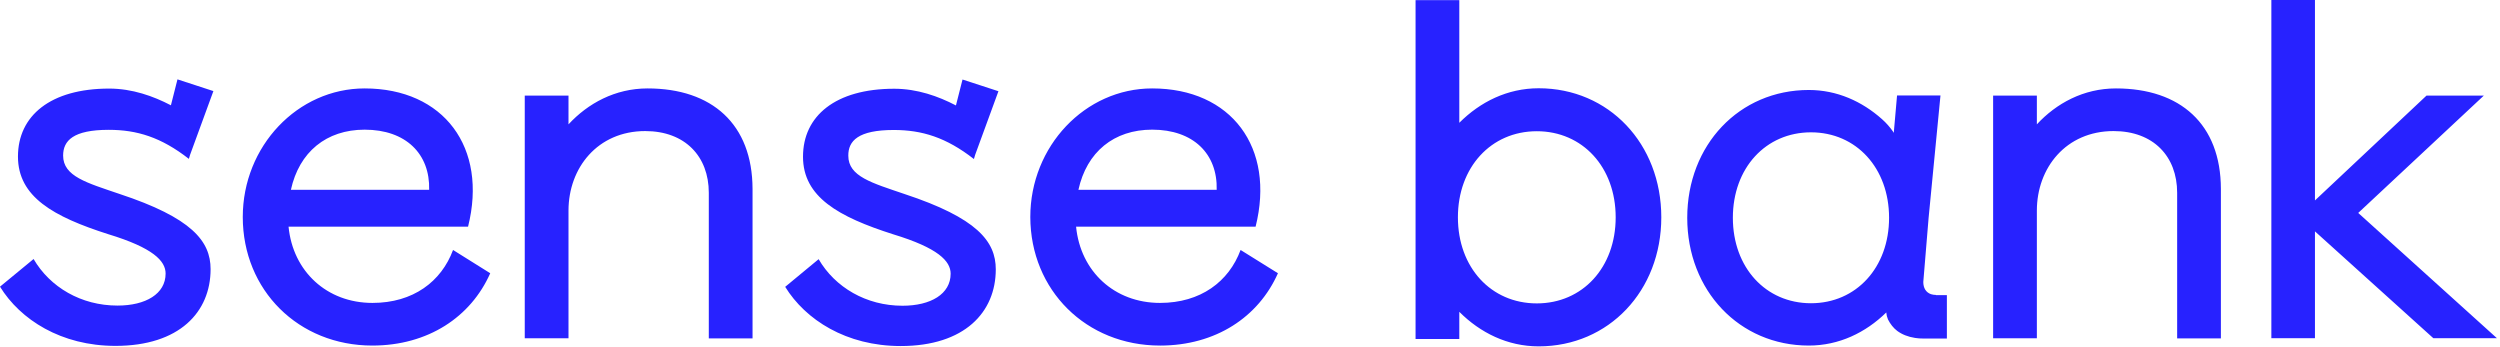
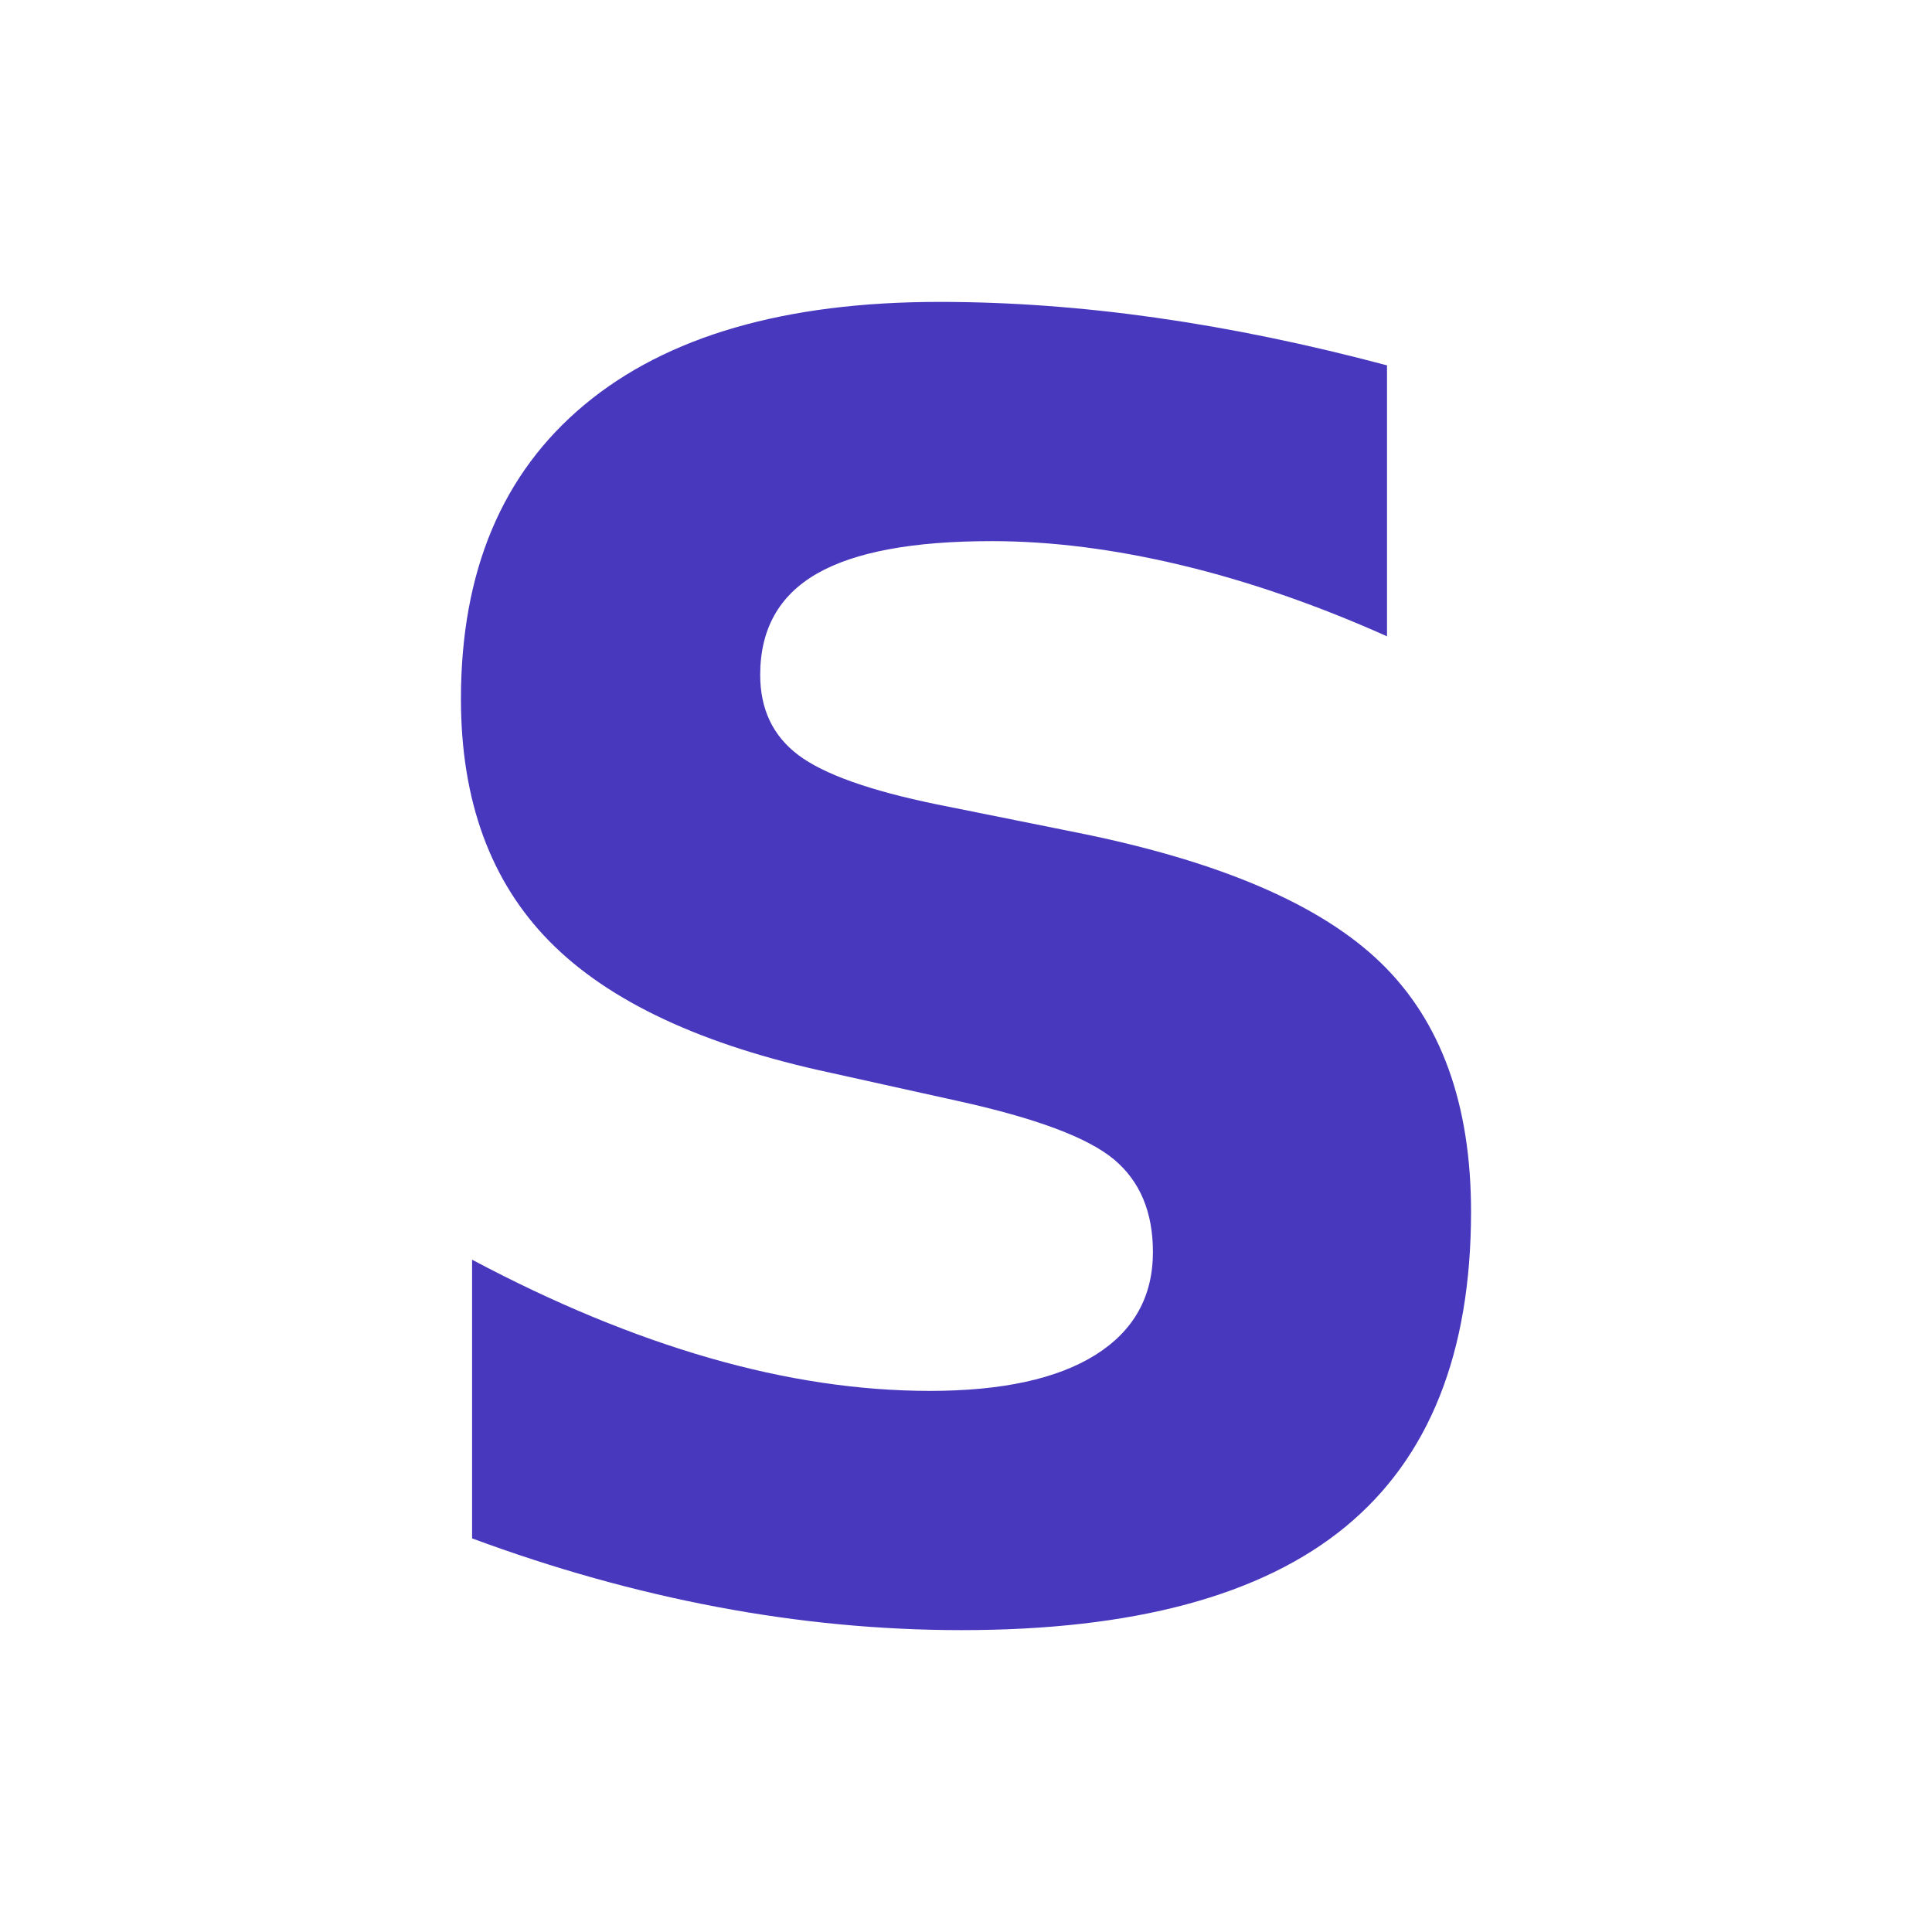
- <svg xmlns="http://www.w3.org/2000/svg" fill="#2722ff" viewBox="0 0 173 24">
-   <path d="M25.773 20.962c-3.157 0-5.503-2.184-5.805-5.275h12.421c1.373-5.47-1.675-9.568-7.157-9.568-4.637 0-8.432 4-8.432 8.897 0 5.07 3.86 8.897 8.962 8.897 3.86 0 6.822-1.978 8.162-5.005l-2.573-1.61c-.81 2.183-2.756 3.664-5.578 3.664m-.54-11.989c2.854 0 4.53 1.676 4.464 4.162H20.13c.573-2.616 2.454-4.162 5.103-4.162M44.81 6.119c-2.248 0-4.129 1.038-5.47 2.486V6.616h-3.027v16.79h3.027v-8.833c0-2.951 2.011-5.503 5.309-5.503 2.756 0 4.4 1.752 4.4 4.27v10.076h3.027V13.07c-.011-4.475-2.8-6.951-7.265-6.951M80.27 23.914c3.86 0 6.822-1.979 8.163-5.006l-2.584-1.61c-.811 2.183-2.757 3.664-5.579 3.664-3.156 0-5.502-2.184-5.805-5.275h12.422c1.373-5.47-1.676-9.568-7.157-9.568-4.638 0-8.433 4-8.433 8.897.011 5.07 3.87 8.897 8.973 8.897m-.54-14.941c2.854 0 4.53 1.676 4.465 4.162h-9.568c.573-2.616 2.454-4.162 5.103-4.162m-17.881.023c1.946 0 3.621.508 5.546 2.01l.086-.292 1.611-4.4-2.486-.81-.455 1.794c-1.221-.638-2.68-1.156-4.27-1.156-4.065 0-6.313 1.88-6.313 4.702 0 2.79 2.454 4.162 6.248 5.373 3.092.94 3.968 1.849 3.968 2.724 0 1.406-1.373 2.217-3.33 2.217-2.519 0-4.67-1.276-5.805-3.222l-2.314 1.914c1.406 2.28 4.227 4.097 7.99 4.097 4.432 0 6.583-2.346 6.583-5.308 0-1.946-1.308-3.557-6.313-5.211-2.249-.768-3.892-1.21-3.892-2.649-.011-1.037.692-1.783 3.146-1.783M7.524 8.984c1.946 0 3.622.508 5.546 2.01l.087-.291 1.61-4.4-2.486-.811-.454 1.795c-1.222-.638-2.681-1.157-4.27-1.157-4.065 0-6.314 1.88-6.314 4.703 0 2.789 2.454 4.162 6.249 5.373 3.092.94 3.968 1.848 3.968 2.724 0 1.405-1.374 2.216-3.33 2.216-2.52 0-4.67-1.276-5.806-3.222L0 19.838c1.405 2.281 4.227 4.097 7.99 4.097 4.432 0 6.583-2.346 6.583-5.308 0-1.946-1.308-3.557-6.314-5.21-2.248-.768-3.891-1.211-3.891-2.65 0-1.037.702-1.783 3.156-1.783m107.438 6.054c0 5.081-3.632 8.93-8.486 8.93-2.152 0-4.044-.94-5.492-2.39v1.881h-3.027V.011h3.027v8.486c1.448-1.448 3.33-2.389 5.492-2.389 4.854 0 8.486 3.838 8.486 8.93m-3.157 0c0-3.47-2.291-5.957-5.459-5.957s-5.459 2.497-5.459 5.957c0 3.47 2.291 5.957 5.459 5.957s5.459-2.487 5.459-5.957m22.163 5.372a1.2 1.2 0 0 1-.346-.053c-.335-.12-.53-.411-.53-.843l.368-4.444.151-1.556.67-6.909h-3.005l-.227 2.584s0-.01-.011-.01c-.011-.022-.033-.055-.043-.076a4.8 4.8 0 0 0-.757-.854c-1.384-1.233-3.114-2.022-5.07-2.022-4.811 0-8.411 3.806-8.411 8.843 0 5.038 3.611 8.843 8.411 8.843 2.097 0 3.935-.897 5.362-2.291.021.205.043.291.108.454a.1.1 0 0 1 .011.032c.162.314.367.584.638.79q.503.372 1.232.486c.184.032.389.043.595.043h1.61v-3.005h-.756zm-8.649.574c-3.135 0-5.405-2.476-5.405-5.914s2.27-5.913 5.405-5.913 5.405 2.476 5.405 5.913-2.27 5.914-5.405 5.914m21.103-14.865c-2.249 0-4.13 1.038-5.471 2.486V6.616h-3.027v16.79h3.027v-8.833c0-2.951 2.011-5.503 5.308-5.503 2.757 0 4.4 1.752 4.4 4.27v10.076h3.027V13.07c-.01-4.475-2.8-6.951-7.264-6.951m16.767 8.616 8.692-8.119h-3.967l-7.719 7.254V0h-3.017v23.405h3.017v-7.394l8.194 7.394h4.4z" />
+ <svg xmlns="http://www.w3.org/2000/svg" viewBox="0 0 64 64" width="64" height="64" role="img" aria-label="Sense Bank">
+   <g fill="#4838BE">
+     <g transform="matrix(0.028405 0 0 -0.028405 11.09361 53.17624)">
+       <path transform="translate(0 0)" d="M1227 1446V1130Q1104 1185 987.0 1213.0Q870 1241 766 1241Q628 1241 562.0 1203.0Q496 1165 496 1085Q496 1025 540.5 991.5Q585 958 702 934L866 901Q1115 851 1220.0 749.0Q1325 647 1325 459Q1325 212 1178.5 91.5Q1032 -29 731 -29Q589 -29 446.0 -2.0Q303 25 160 78V403Q303 327 436.5 288.5Q570 250 694 250Q820 250 887.0 292.0Q954 334 954 412Q954 482 908.5 520.0Q863 558 727 588L578 621Q354 669 250.5 774.0Q147 879 147 1057Q147 1280 291.0 1400.0Q435 1520 705 1520Q828 1520 958.0 1501.5Q1088 1483 1227 1446Z" />
+     </g>
+   </g>
</svg>
